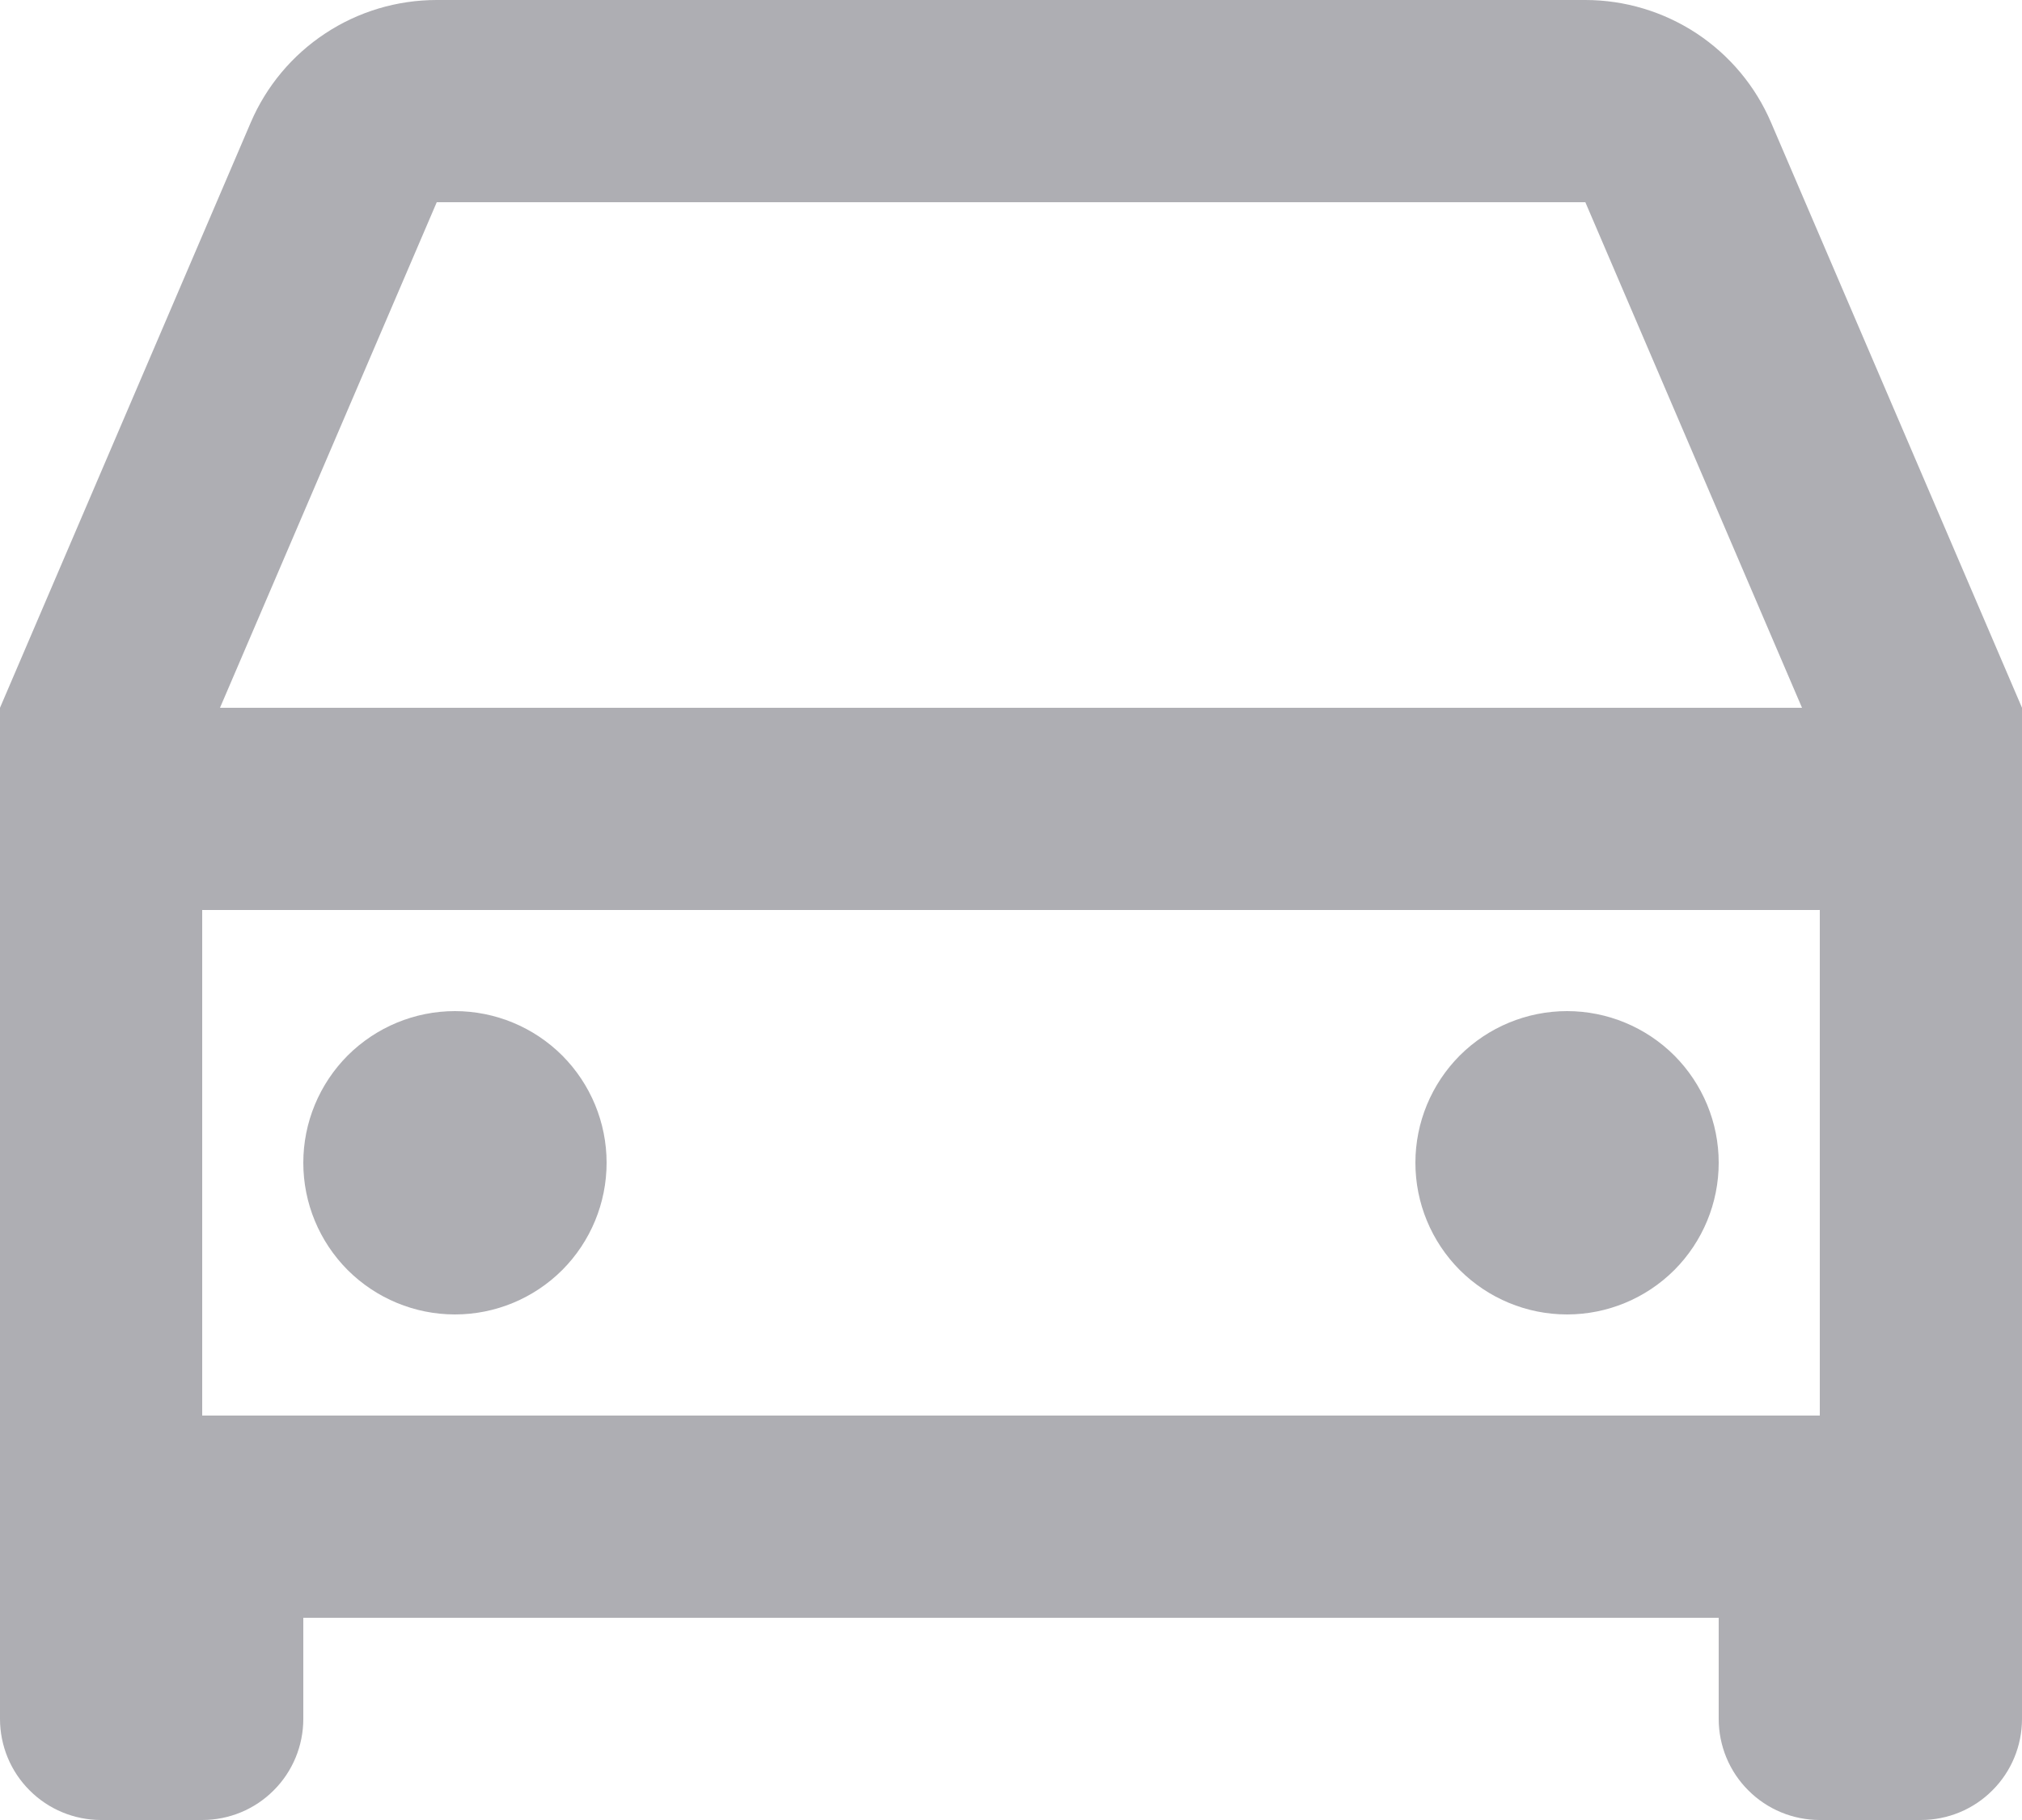
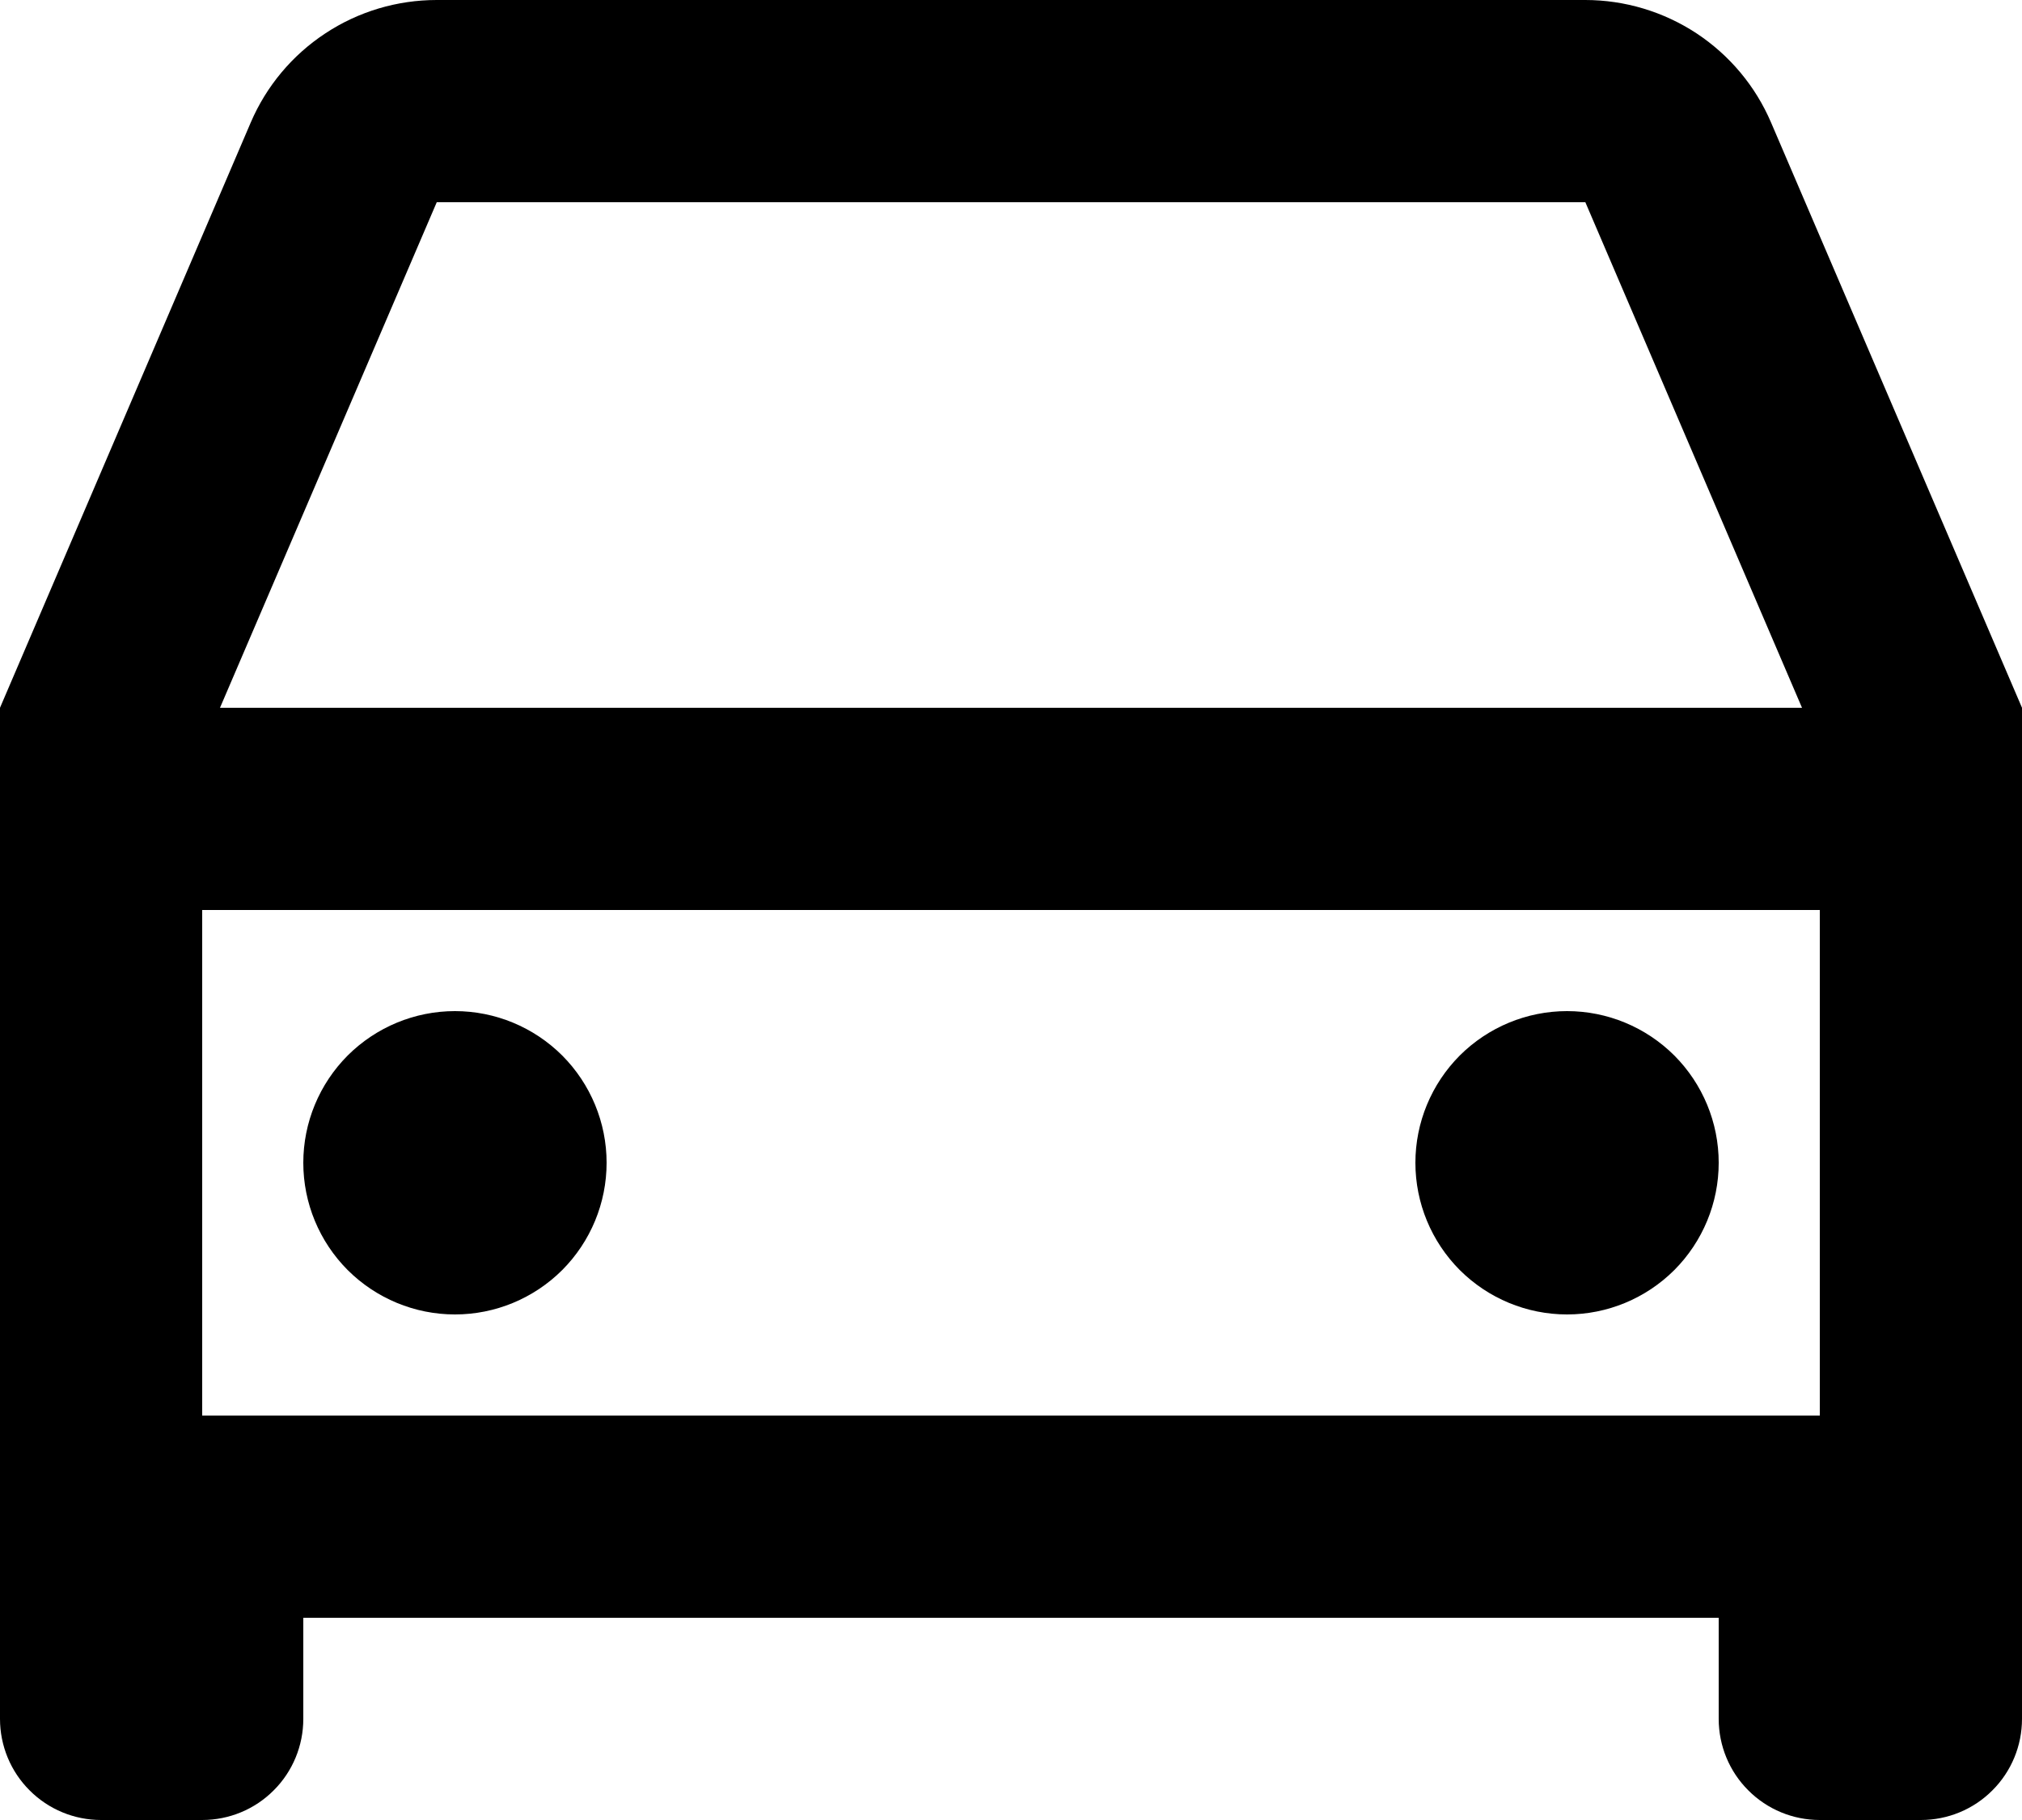
- <svg xmlns="http://www.w3.org/2000/svg" width="20" height="18" viewBox="0 0 20 18" fill="none">
-   <path d="M17 16H3V17C3 17.265 2.895 17.52 2.707 17.707C2.52 17.895 2.265 18 2 18H1C0.735 18 0.48 17.895 0.293 17.707C0.105 17.52 0 17.265 0 17V7L2.48 1.212C2.634 0.852 2.891 0.545 3.218 0.33C3.545 0.114 3.928 -0 4.32 7.91365e-07H15.68C16.071 4.4012e-05 16.454 0.115 16.781 0.33C17.108 0.546 17.364 0.852 17.518 1.212L20 7V17C20 17.265 19.895 17.52 19.707 17.707C19.52 17.895 19.265 18 19 18H18C17.735 18 17.48 17.895 17.293 17.707C17.105 17.52 17 17.265 17 17V16ZM18 9H2V14H18V9ZM2.176 7H17.824L15.681 2H4.32L2.176 7ZM4.5 13C4.102 13 3.721 12.842 3.439 12.561C3.158 12.279 3 11.898 3 11.5C3 11.102 3.158 10.721 3.439 10.439C3.721 10.158 4.102 10 4.5 10C4.898 10 5.279 10.158 5.561 10.439C5.842 10.721 6 11.102 6 11.5C6 11.898 5.842 12.279 5.561 12.561C5.279 12.842 4.898 13 4.5 13ZM15.5 13C15.102 13 14.721 12.842 14.439 12.561C14.158 12.279 14 11.898 14 11.5C14 11.102 14.158 10.721 14.439 10.439C14.721 10.158 15.102 10 15.5 10C15.898 10 16.279 10.158 16.561 10.439C16.842 10.721 17 11.102 17 11.5C17 11.898 16.842 12.279 16.561 12.561C16.279 12.842 15.898 13 15.5 13Z" fill="#AEAEB3" />
+ <svg xmlns="http://www.w3.org/2000/svg" width="20" height="18" viewBox="0 0 20 18">
+   <path d="M17 16H3V17C3 17.265 2.895 17.52 2.707 17.707C2.52 17.895 2.265 18 2 18H1C0.735 18 0.48 17.895 0.293 17.707C0.105 17.52 0 17.265 0 17V7L2.48 1.212C2.634 0.852 2.891 0.545 3.218 0.33C3.545 0.114 3.928 -0 4.32 7.91365e-07H15.68C16.071 4.4012e-05 16.454 0.115 16.781 0.33C17.108 0.546 17.364 0.852 17.518 1.212L20 7V17C20 17.265 19.895 17.52 19.707 17.707C19.52 17.895 19.265 18 19 18H18C17.735 18 17.48 17.895 17.293 17.707C17.105 17.52 17 17.265 17 17V16ZM18 9H2V14H18V9ZM2.176 7H17.824L15.681 2H4.32L2.176 7ZM4.5 13C4.102 13 3.721 12.842 3.439 12.561C3.158 12.279 3 11.898 3 11.5C3 11.102 3.158 10.721 3.439 10.439C3.721 10.158 4.102 10 4.5 10C4.898 10 5.279 10.158 5.561 10.439C5.842 10.721 6 11.102 6 11.5C6 11.898 5.842 12.279 5.561 12.561C5.279 12.842 4.898 13 4.5 13ZM15.5 13C15.102 13 14.721 12.842 14.439 12.561C14.158 12.279 14 11.898 14 11.5C14 11.102 14.158 10.721 14.439 10.439C14.721 10.158 15.102 10 15.5 10C15.898 10 16.279 10.158 16.561 10.439C16.842 10.721 17 11.102 17 11.5C17 11.898 16.842 12.279 16.561 12.561C16.279 12.842 15.898 13 15.5 13Z" />
</svg>
